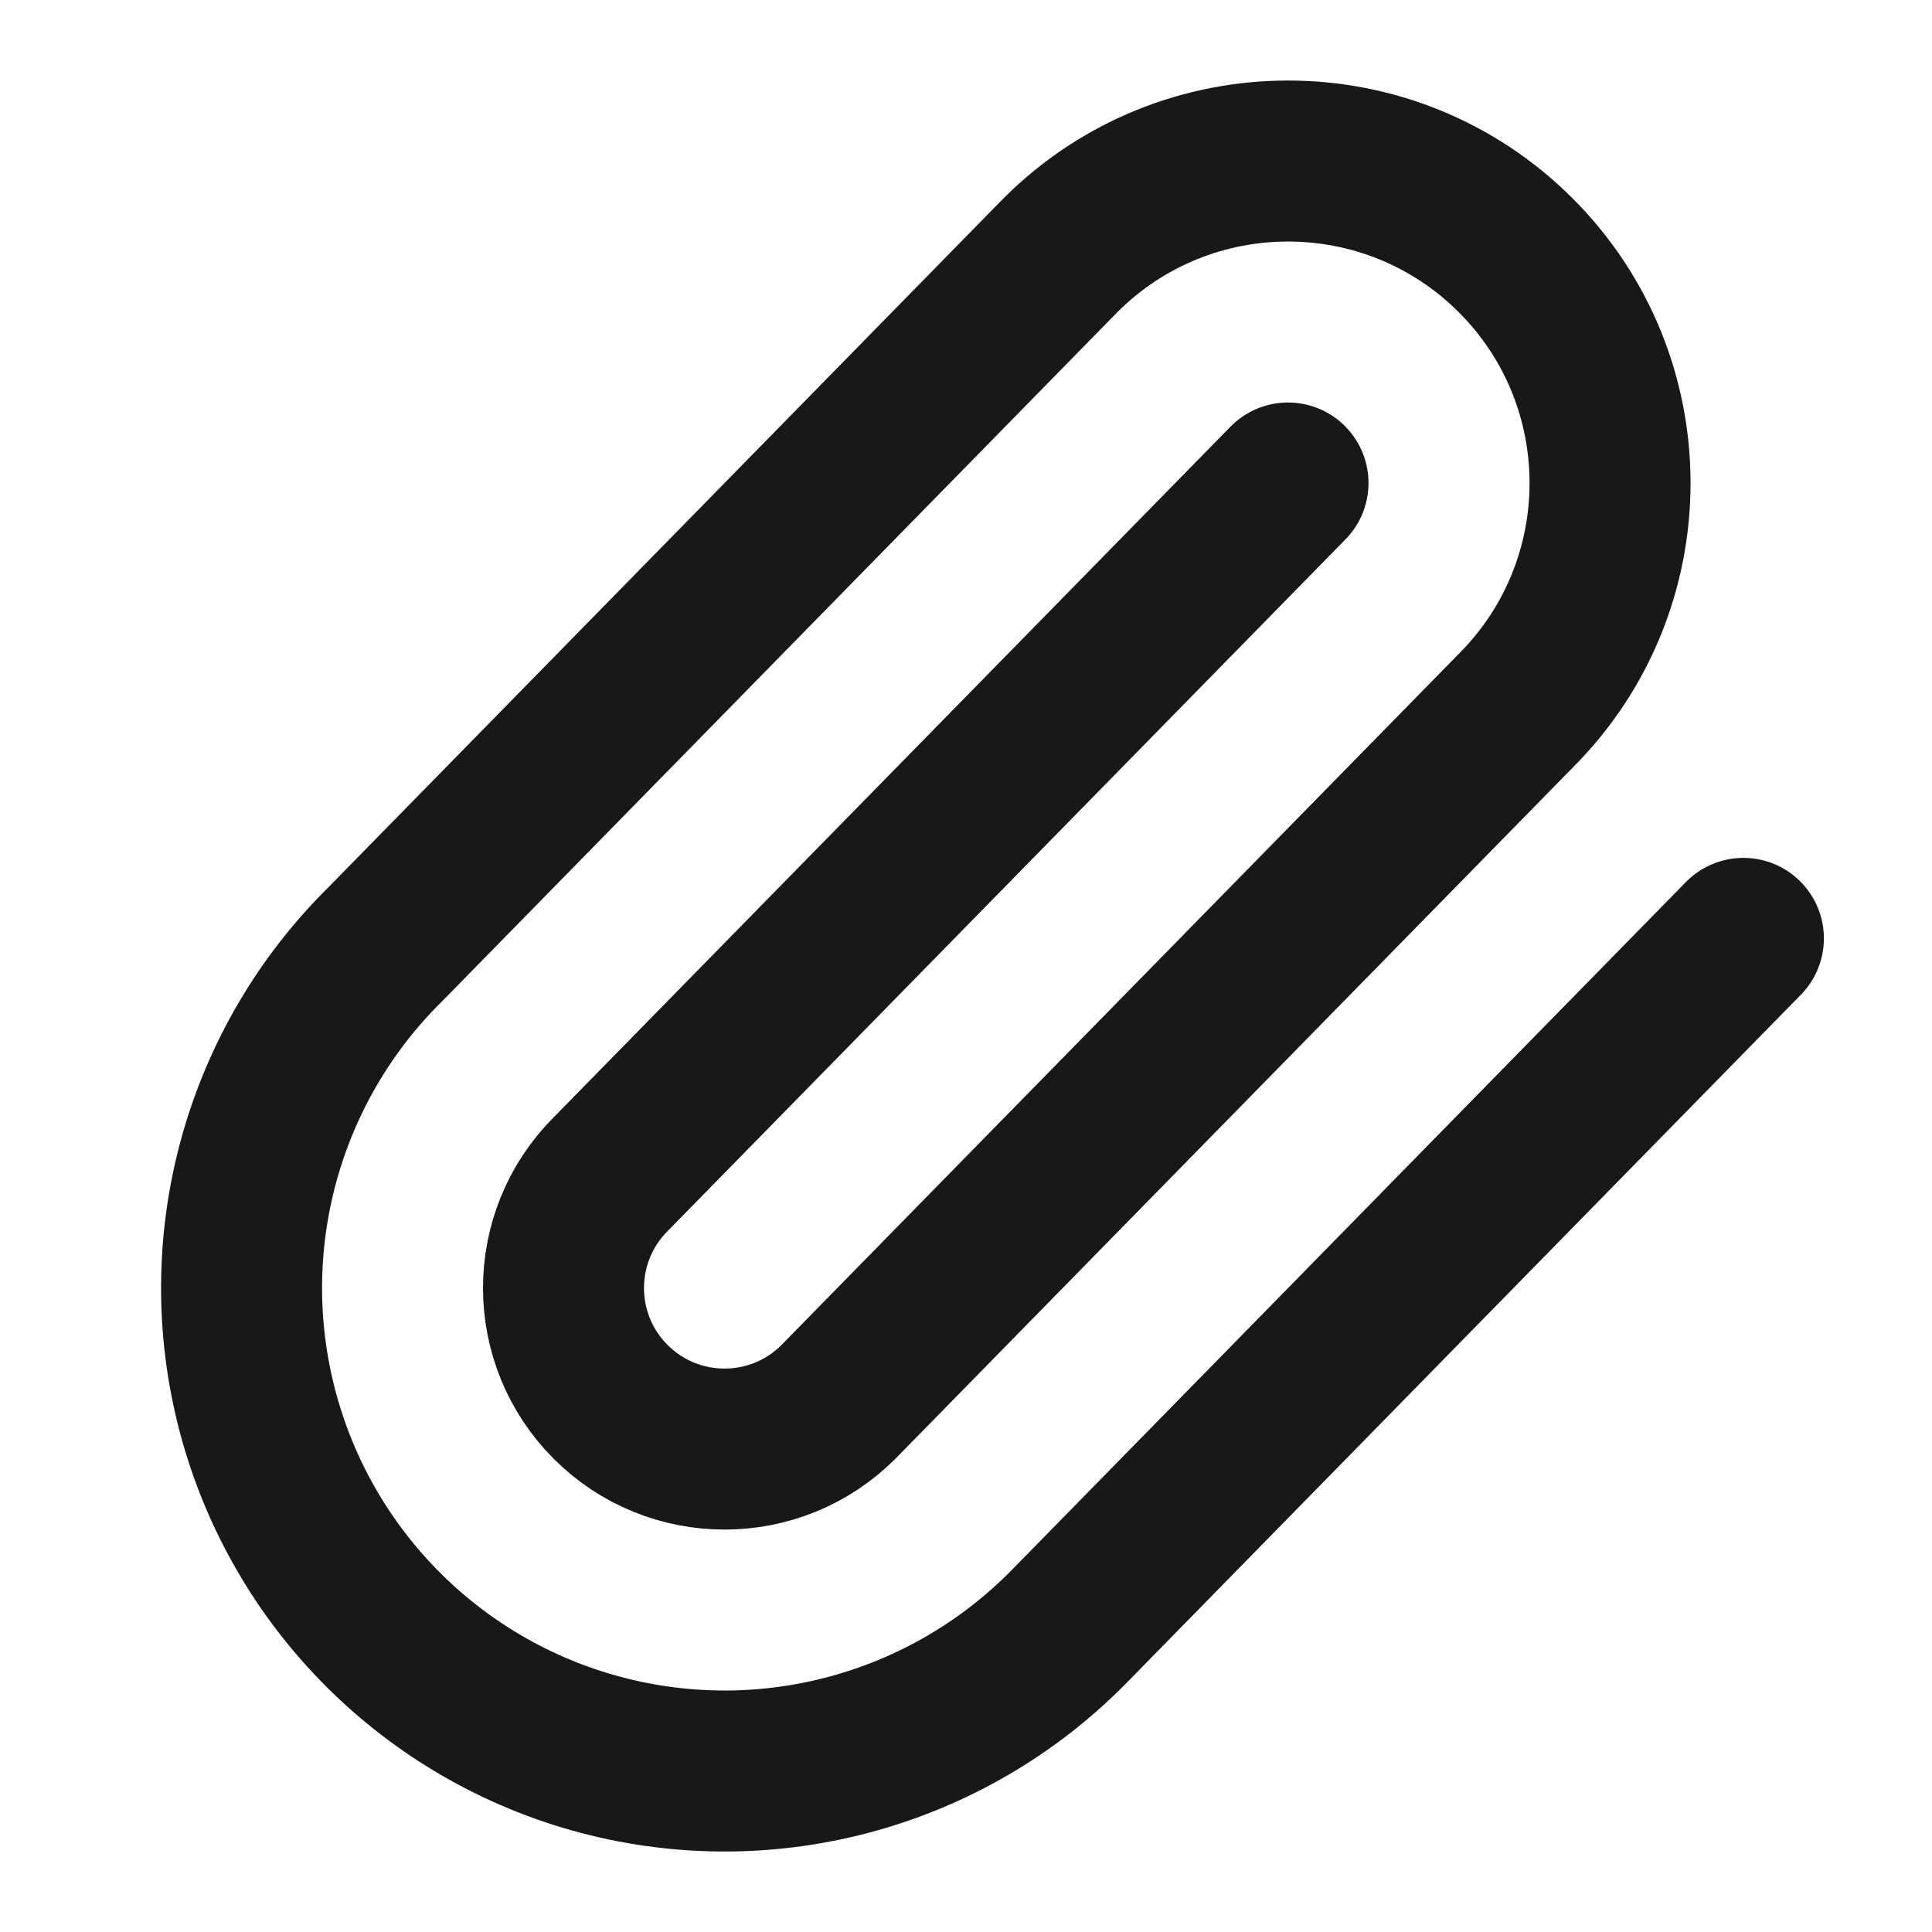
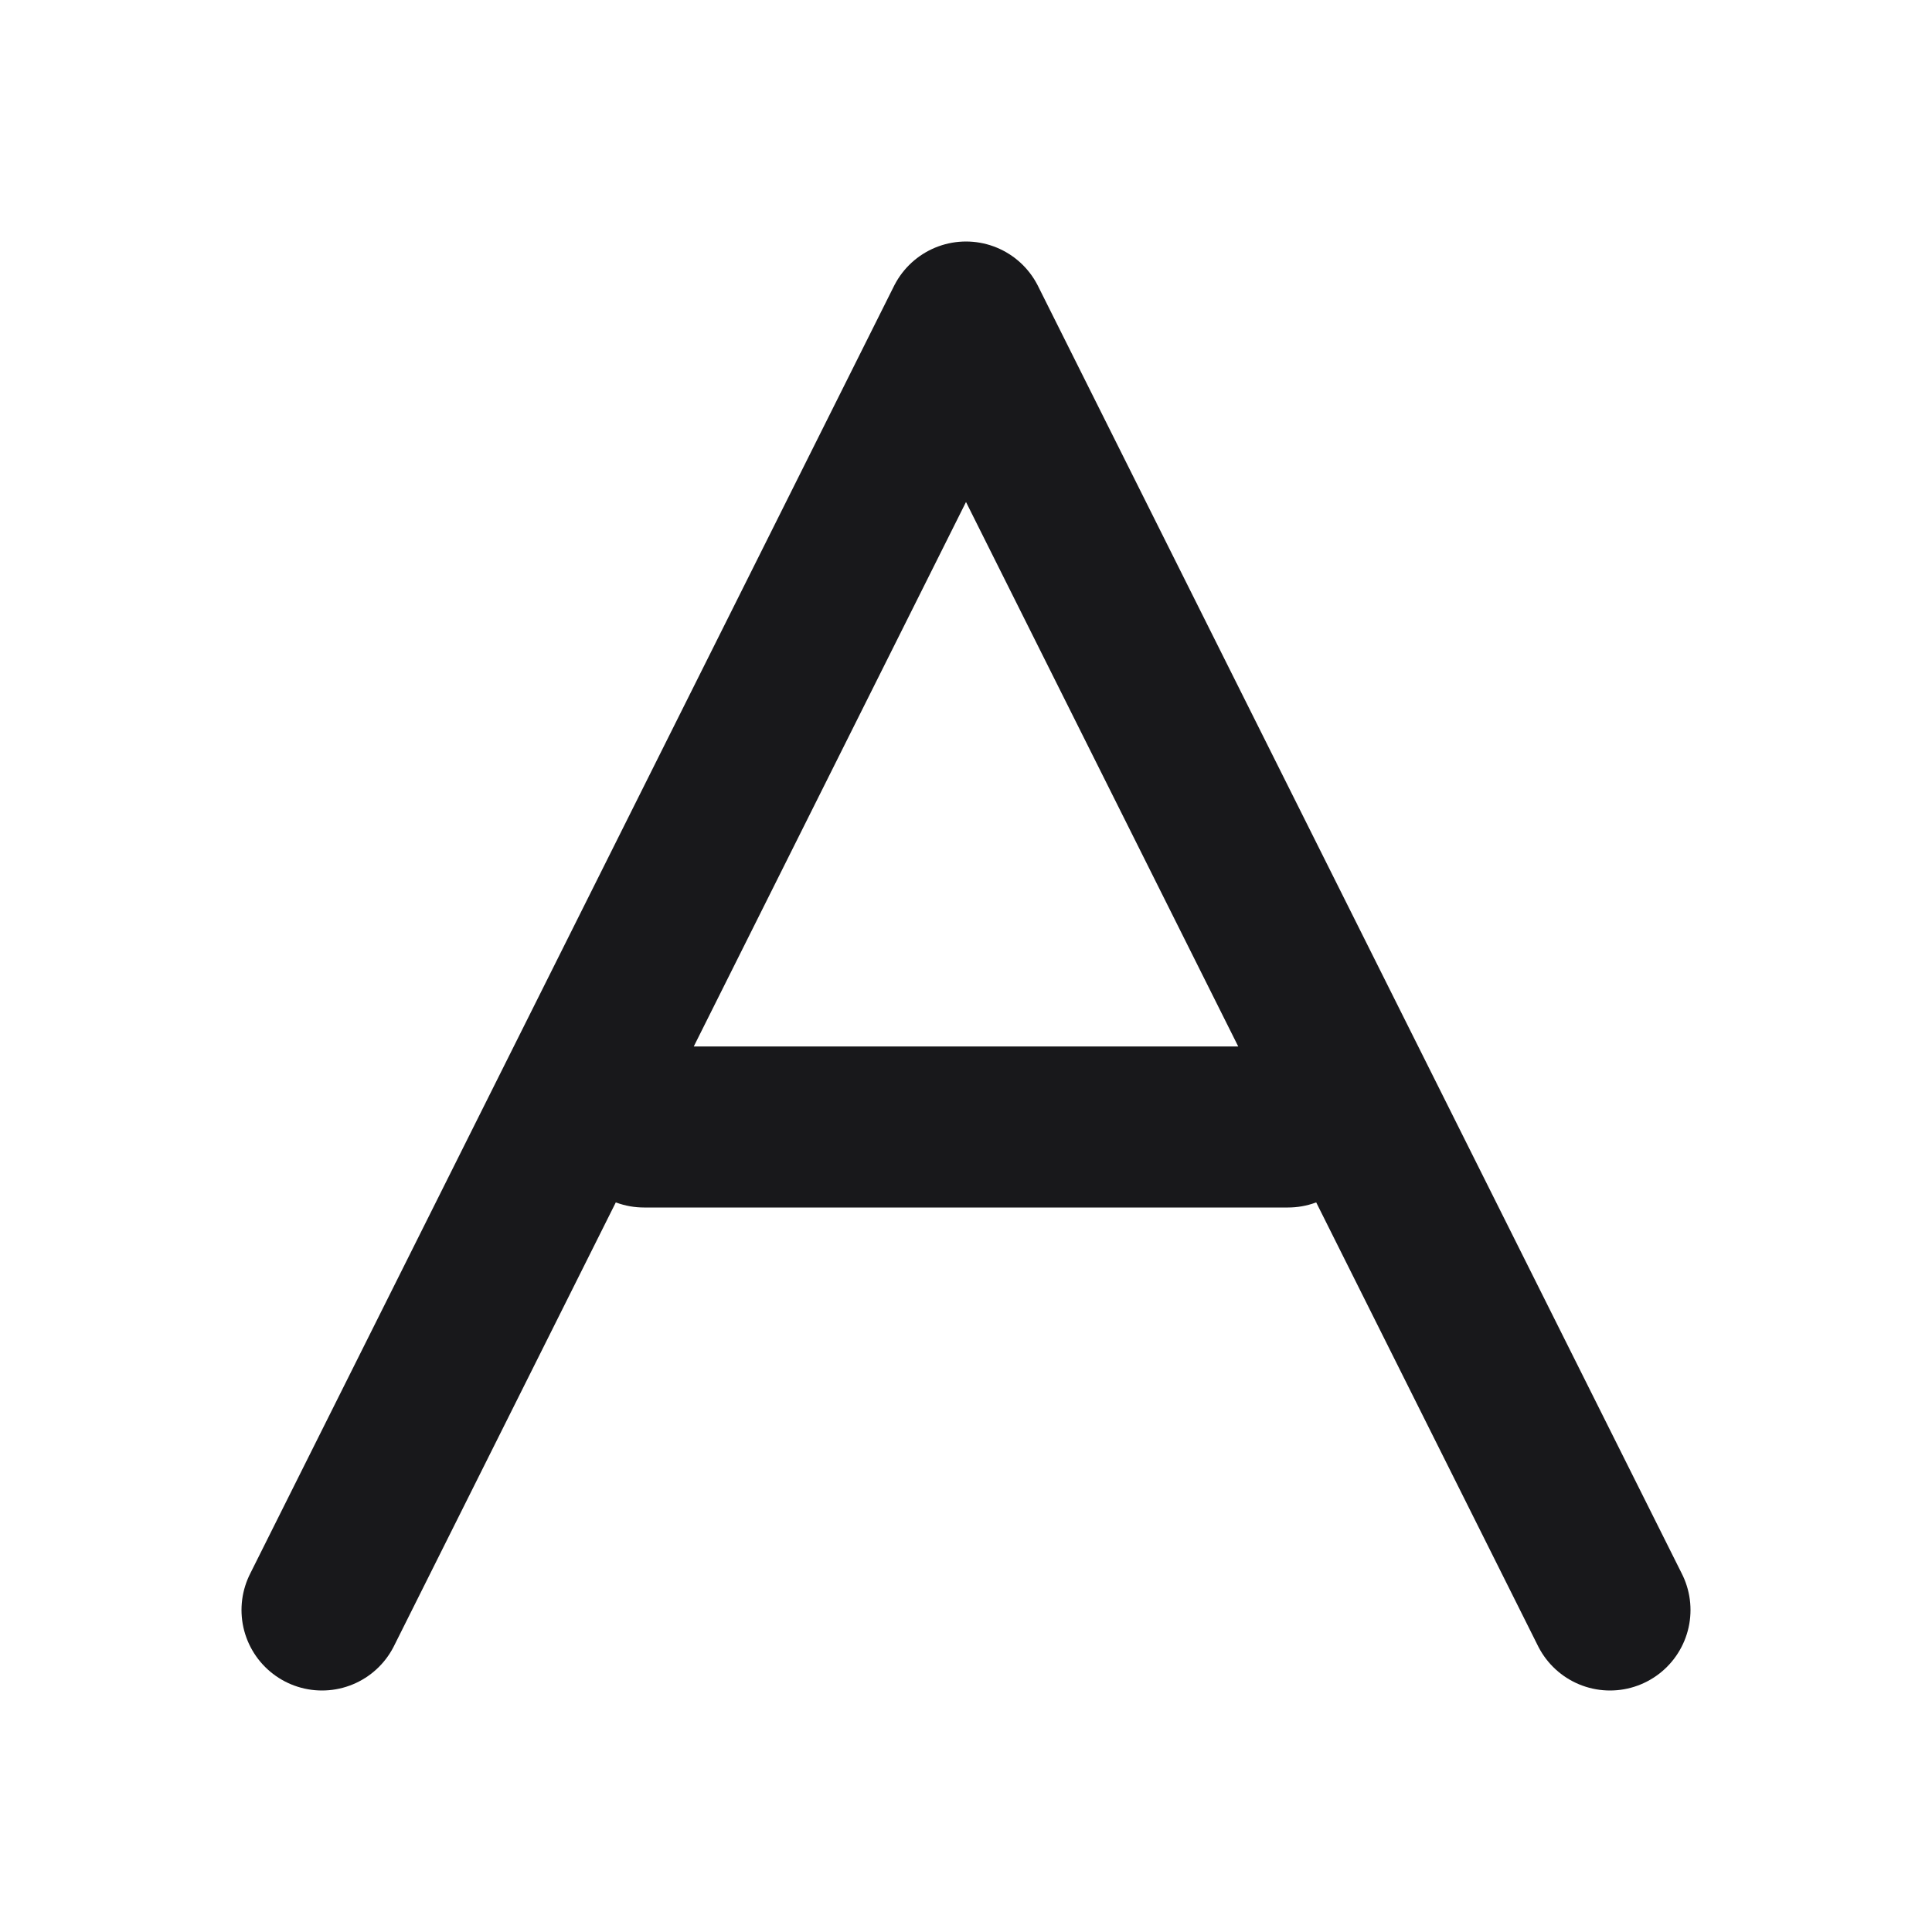
<svg xmlns="http://www.w3.org/2000/svg" viewBox="0 0 24 24" fill="none" stroke-linecap="round" stroke-linejoin="round">
  <style>
    path { stroke: #18181b; }
    @media (prefers-color-scheme: dark) {
      path { stroke: #e4e4e7; }
    }
  </style>
-   <path stroke-width="2" d="m16 6-8.414 8.586a2 2 0 0 0 2.829 2.829l8.414-8.586a4 4 0 1 0-5.657-5.657l-8.379 8.551a6 6 0 1 0 8.485 8.485l8.379-8.551" />
+   <path stroke-width="2" d="M12 4 L4 20 M12 4 L20 20 M8 14 L16 14" />
</svg>
